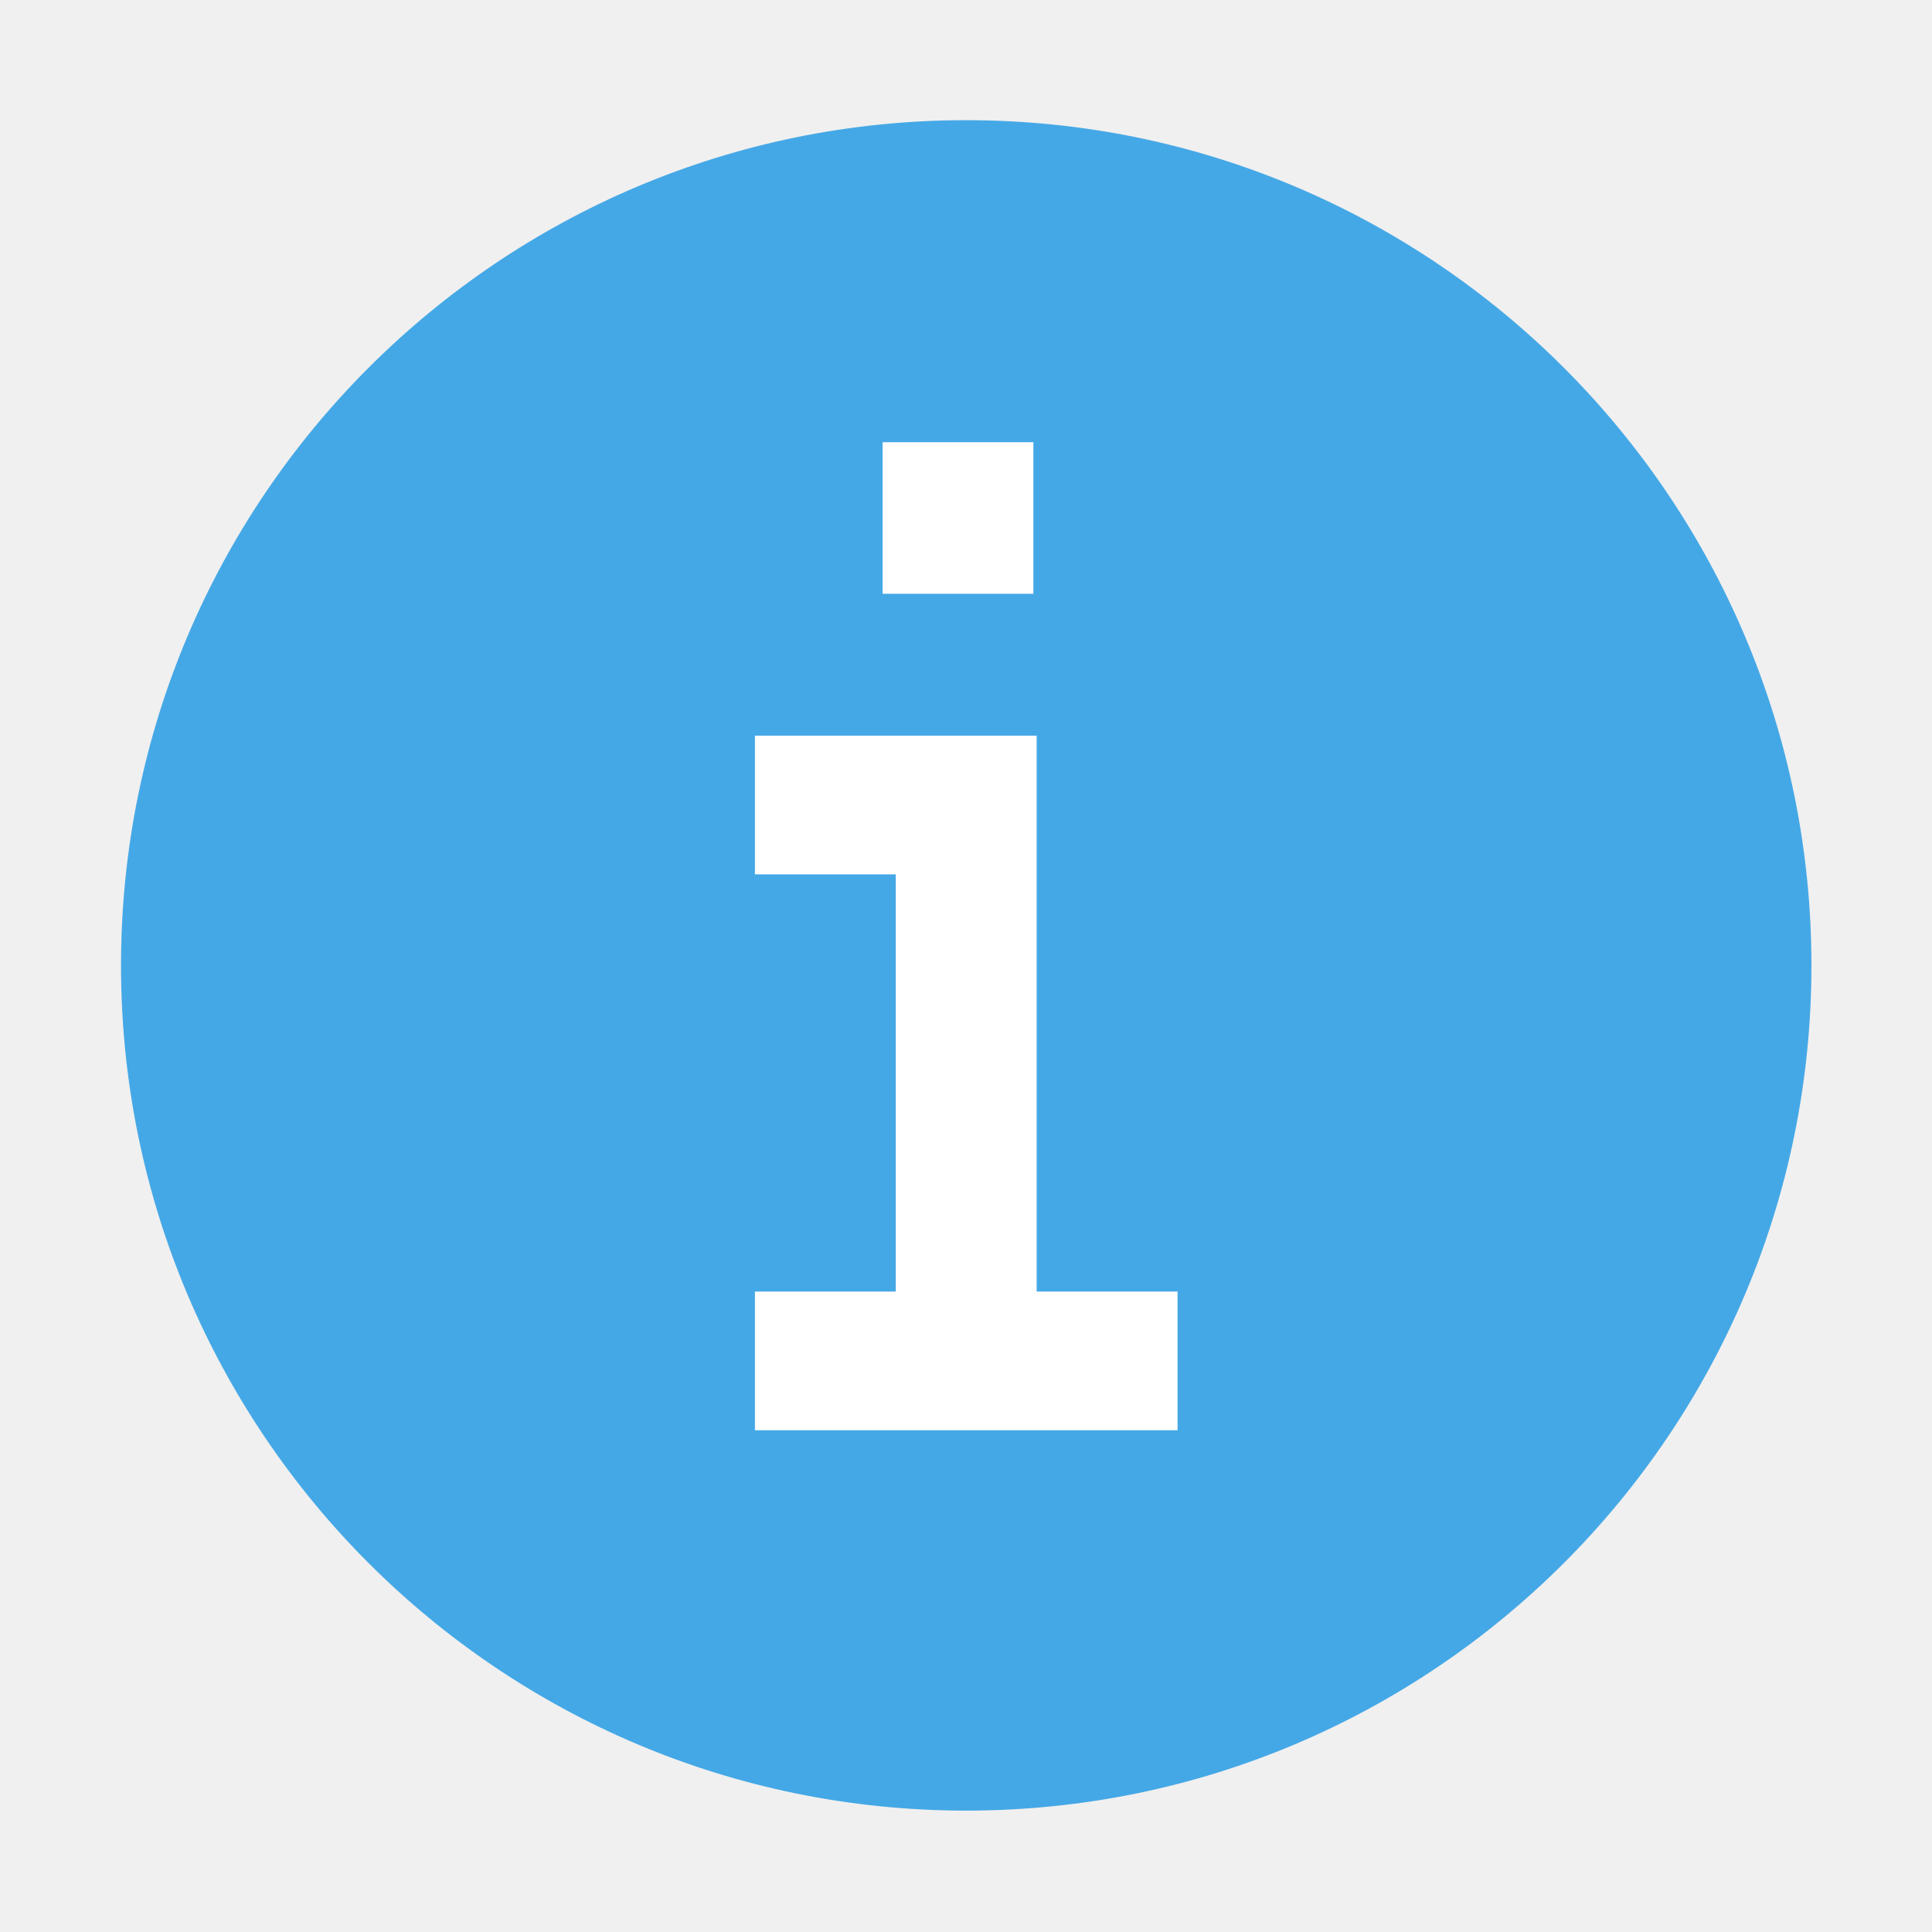
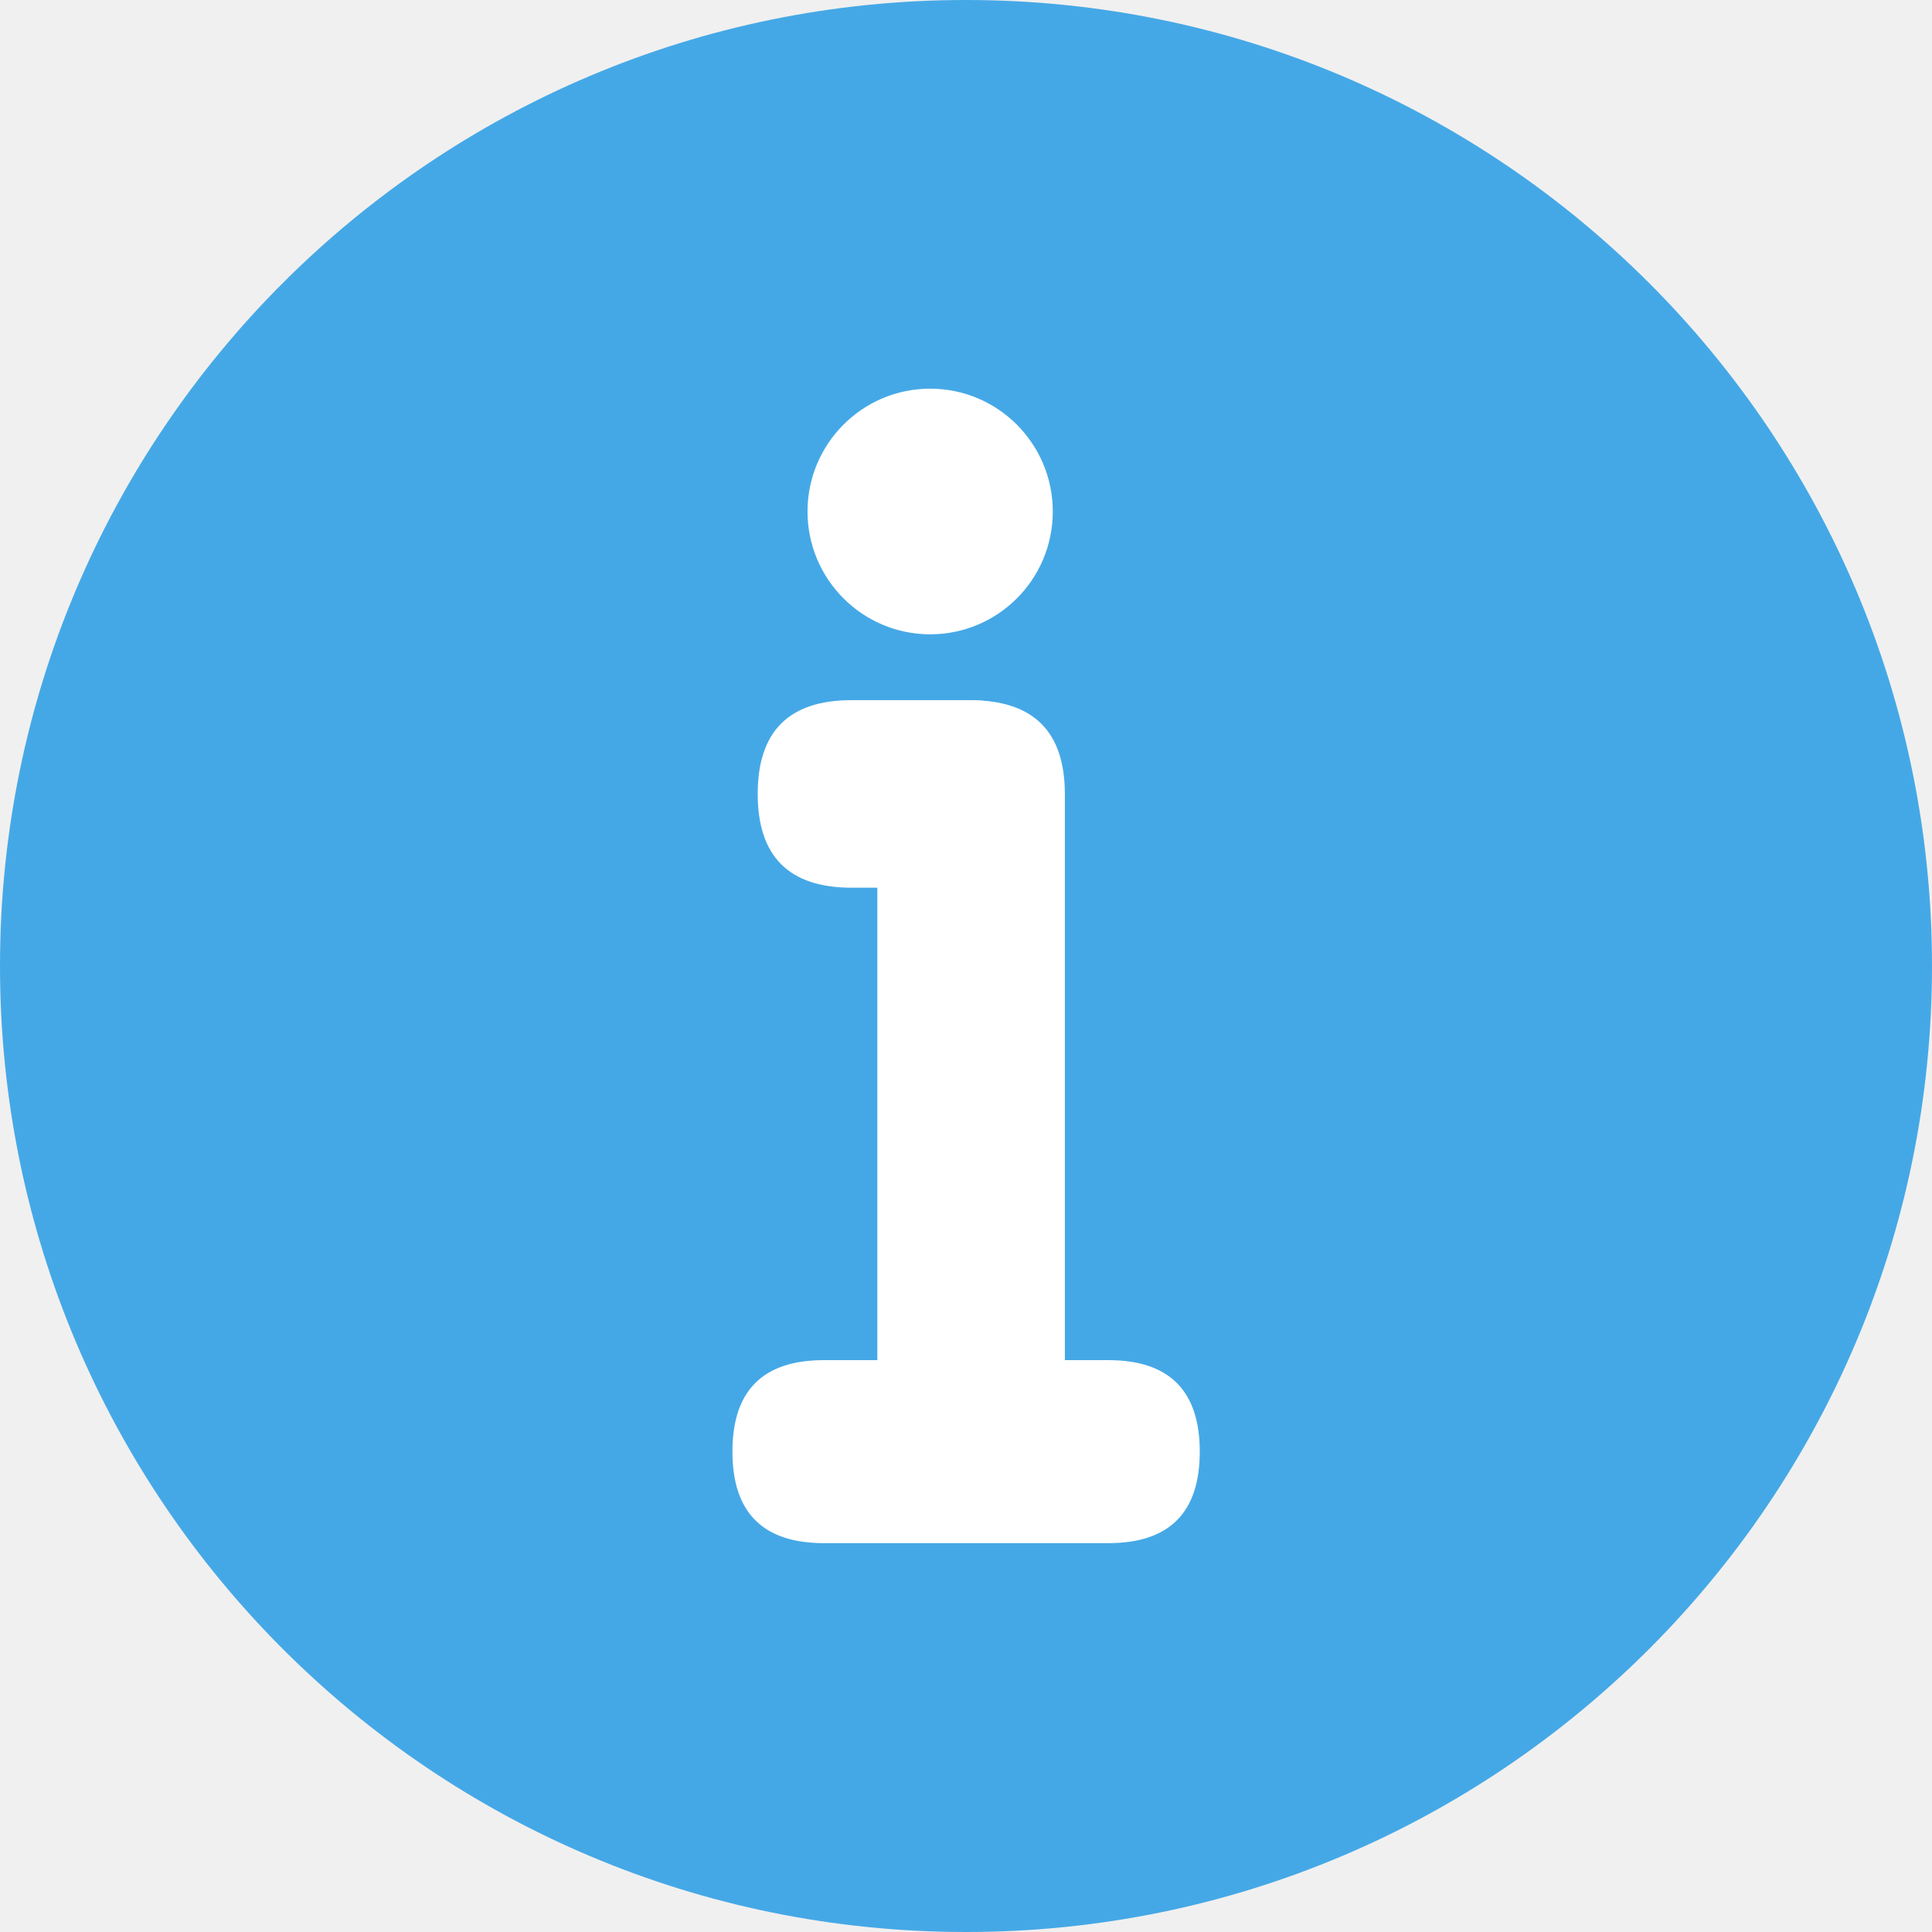
<svg xmlns="http://www.w3.org/2000/svg" class="icon" width="200px" height="200.00px" viewBox="0 0 1024 1024" version="1.1">
-   <path d="M512.12 511.68m-447.98 0a447.98 447.98 0 1 0 895.96 0 447.98 447.98 0 1 0-895.96 0Z" fill="#45A8E6" />
-   <path d="M547.71 314.72v-80.34H467.8v80.34h79.91z" fill="#FFFFFF" />
-   <path d="M549.45 684.55V389.92H400.12v73.51h74.66v221.12h-74.66v73.51h224v-73.51z" fill="#FFFFFF" />
+   <path d="M512 0C229.2 0 0 229.2 0 512s229.2 512 512 512 512-229.3 512-512S794.8 0 512 0z" fill="#45A8E6" />
+   <path d="M564.4 420.9v323.9c0 33.2-16.6 49.7-49.7 49.7S465 777.9 465 744.8V420.9c0-33.2 16.6-49.7 49.7-49.7s49.7 16.6 49.7 49.7z" fill="#FFFFFF" />
+   <path d="M451.3 371.1h62.3c33.1 0 49.7 16.6 49.7 49.7 0 33.2-16.6 49.7-49.7 49.7h-62.3c-33.1 0-49.7-16.6-49.7-49.7 0-33.2 16.6-49.7 49.7-49.7zM436.7 720.9h150.7c32.3 0 48.5 16.2 48.5 48.5 0 32.4-16.2 48.5-48.5 48.5H436.7c-32.3 0-48.5-16.2-48.5-48.5s16.1-48.5 48.5-48.5zM428 271.1c0 35.9 29.1 65.1 65 65.1s65-29.1 65-65.1c0-35.9-29.1-65.1-65-65.1-35.8 0-65 29.1-65 65.1z" fill="#FFFFFF" />
</svg>
